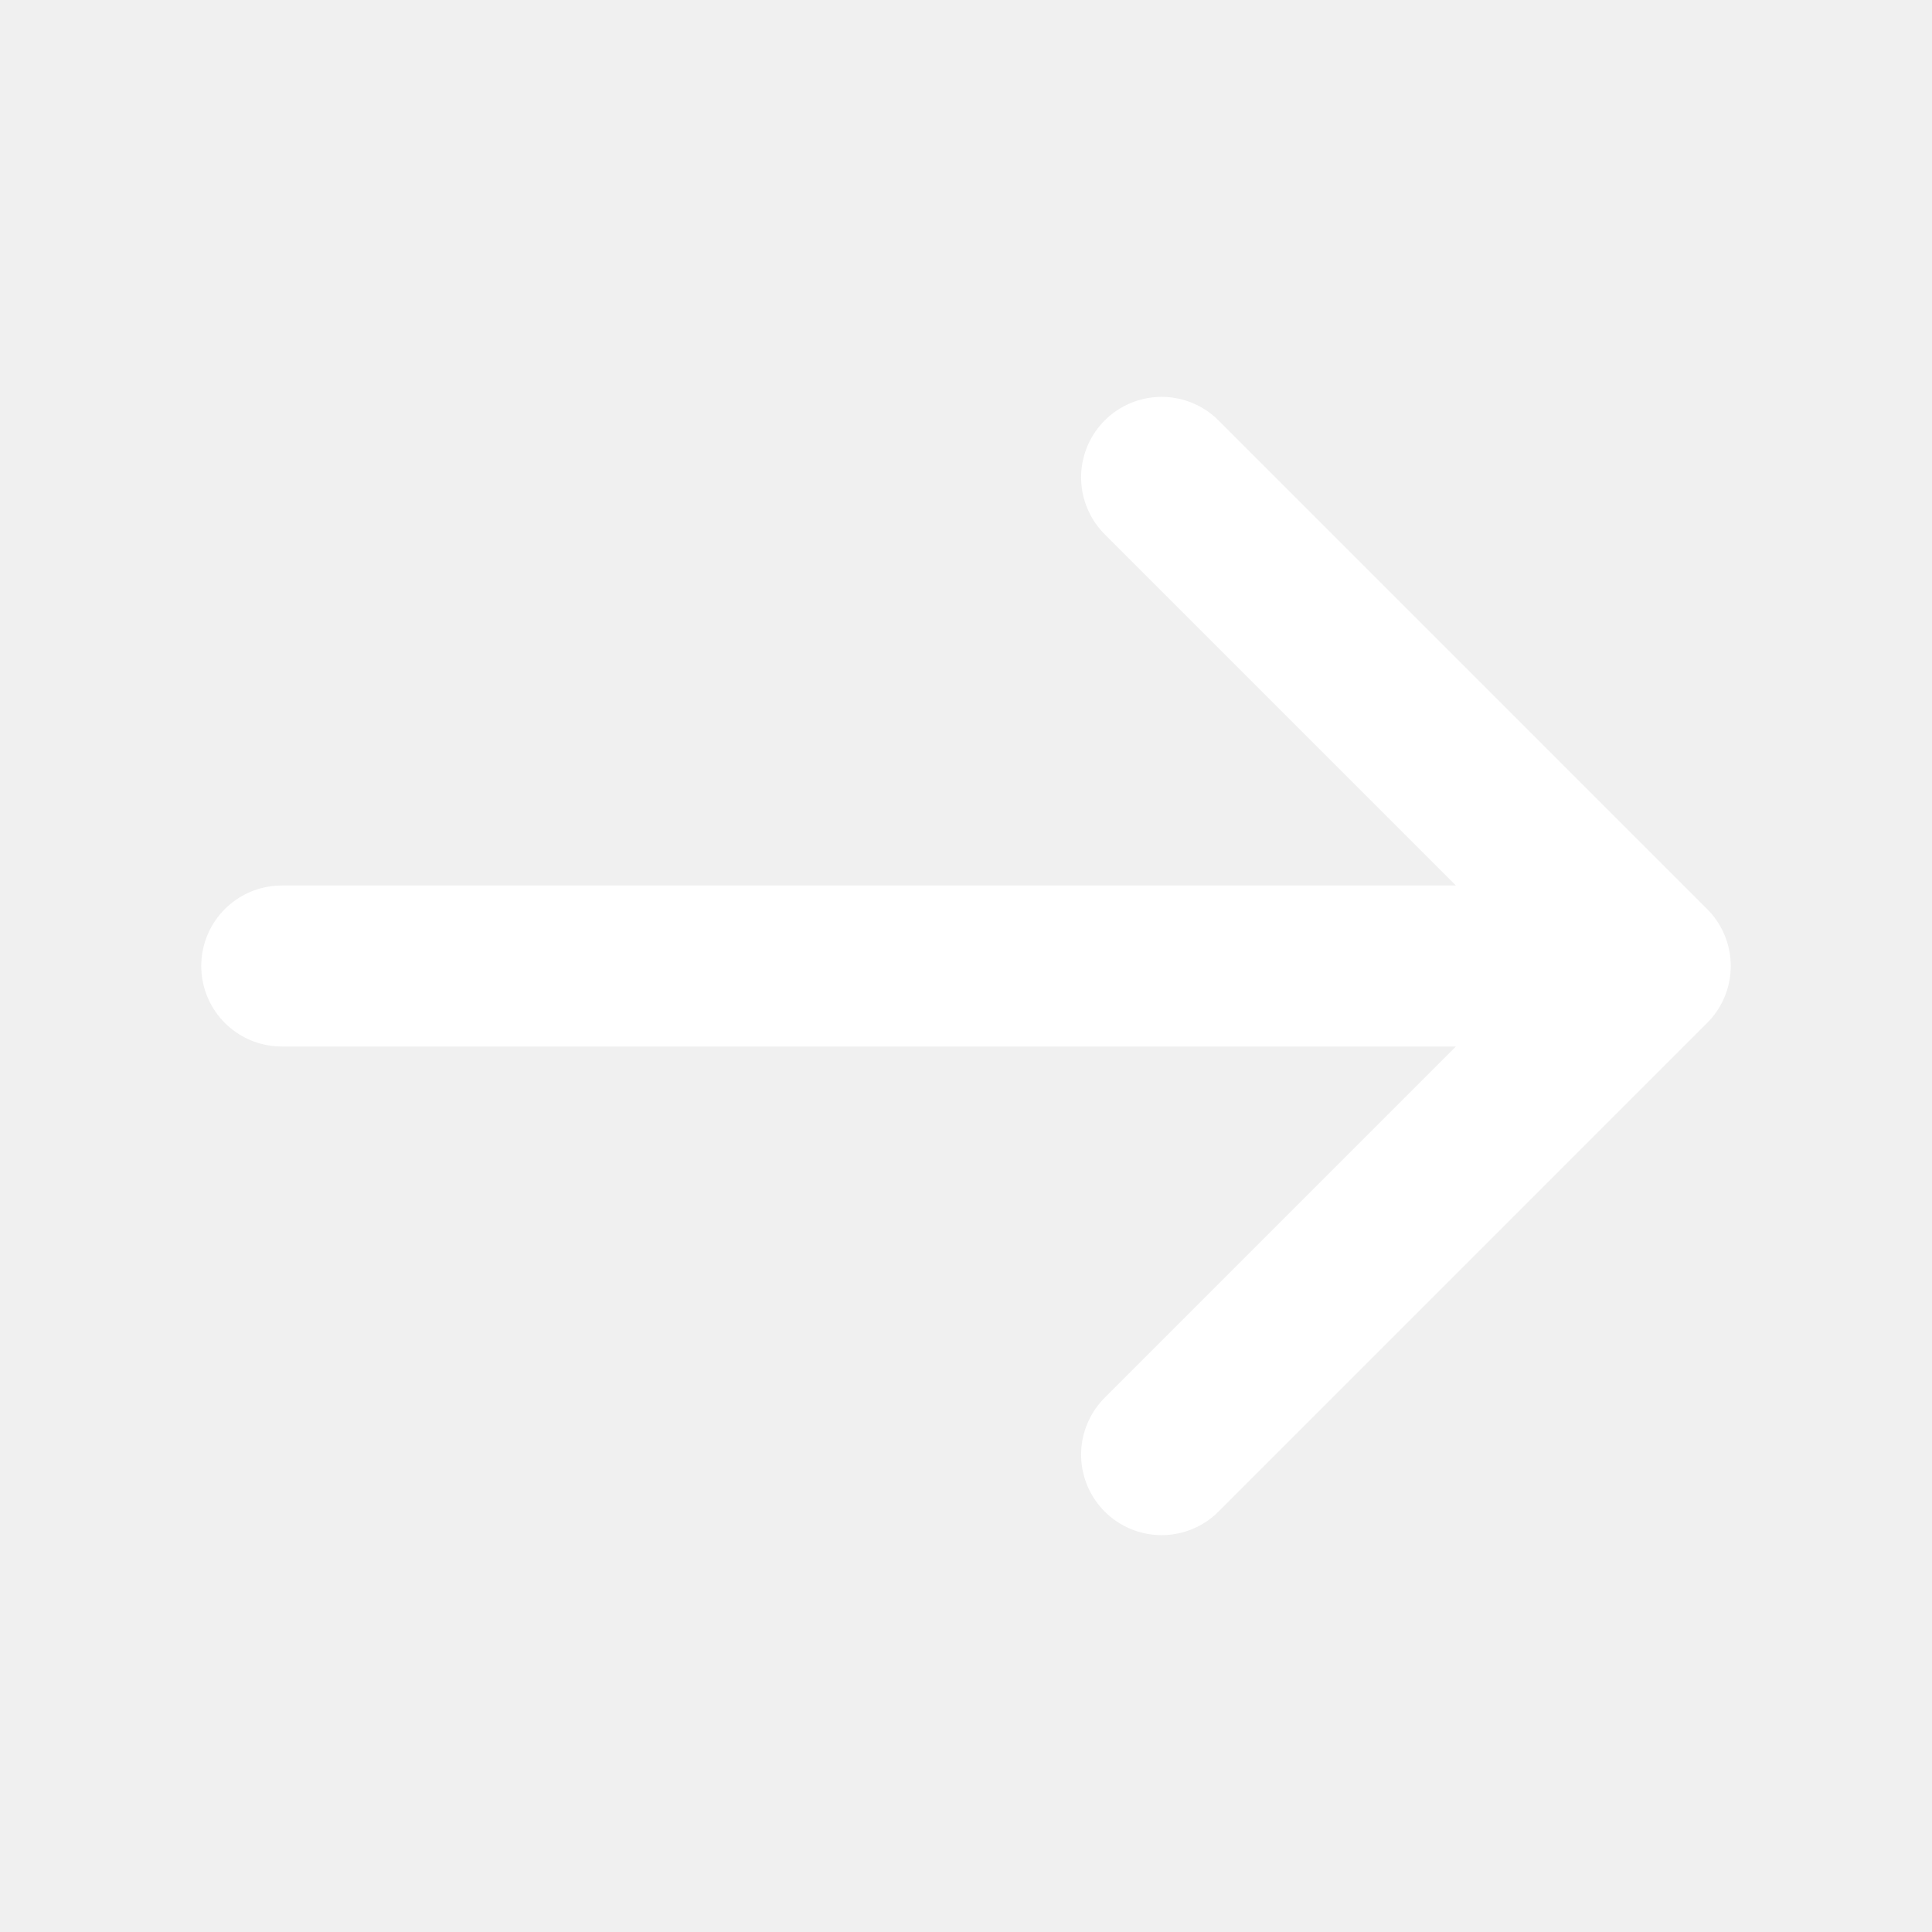
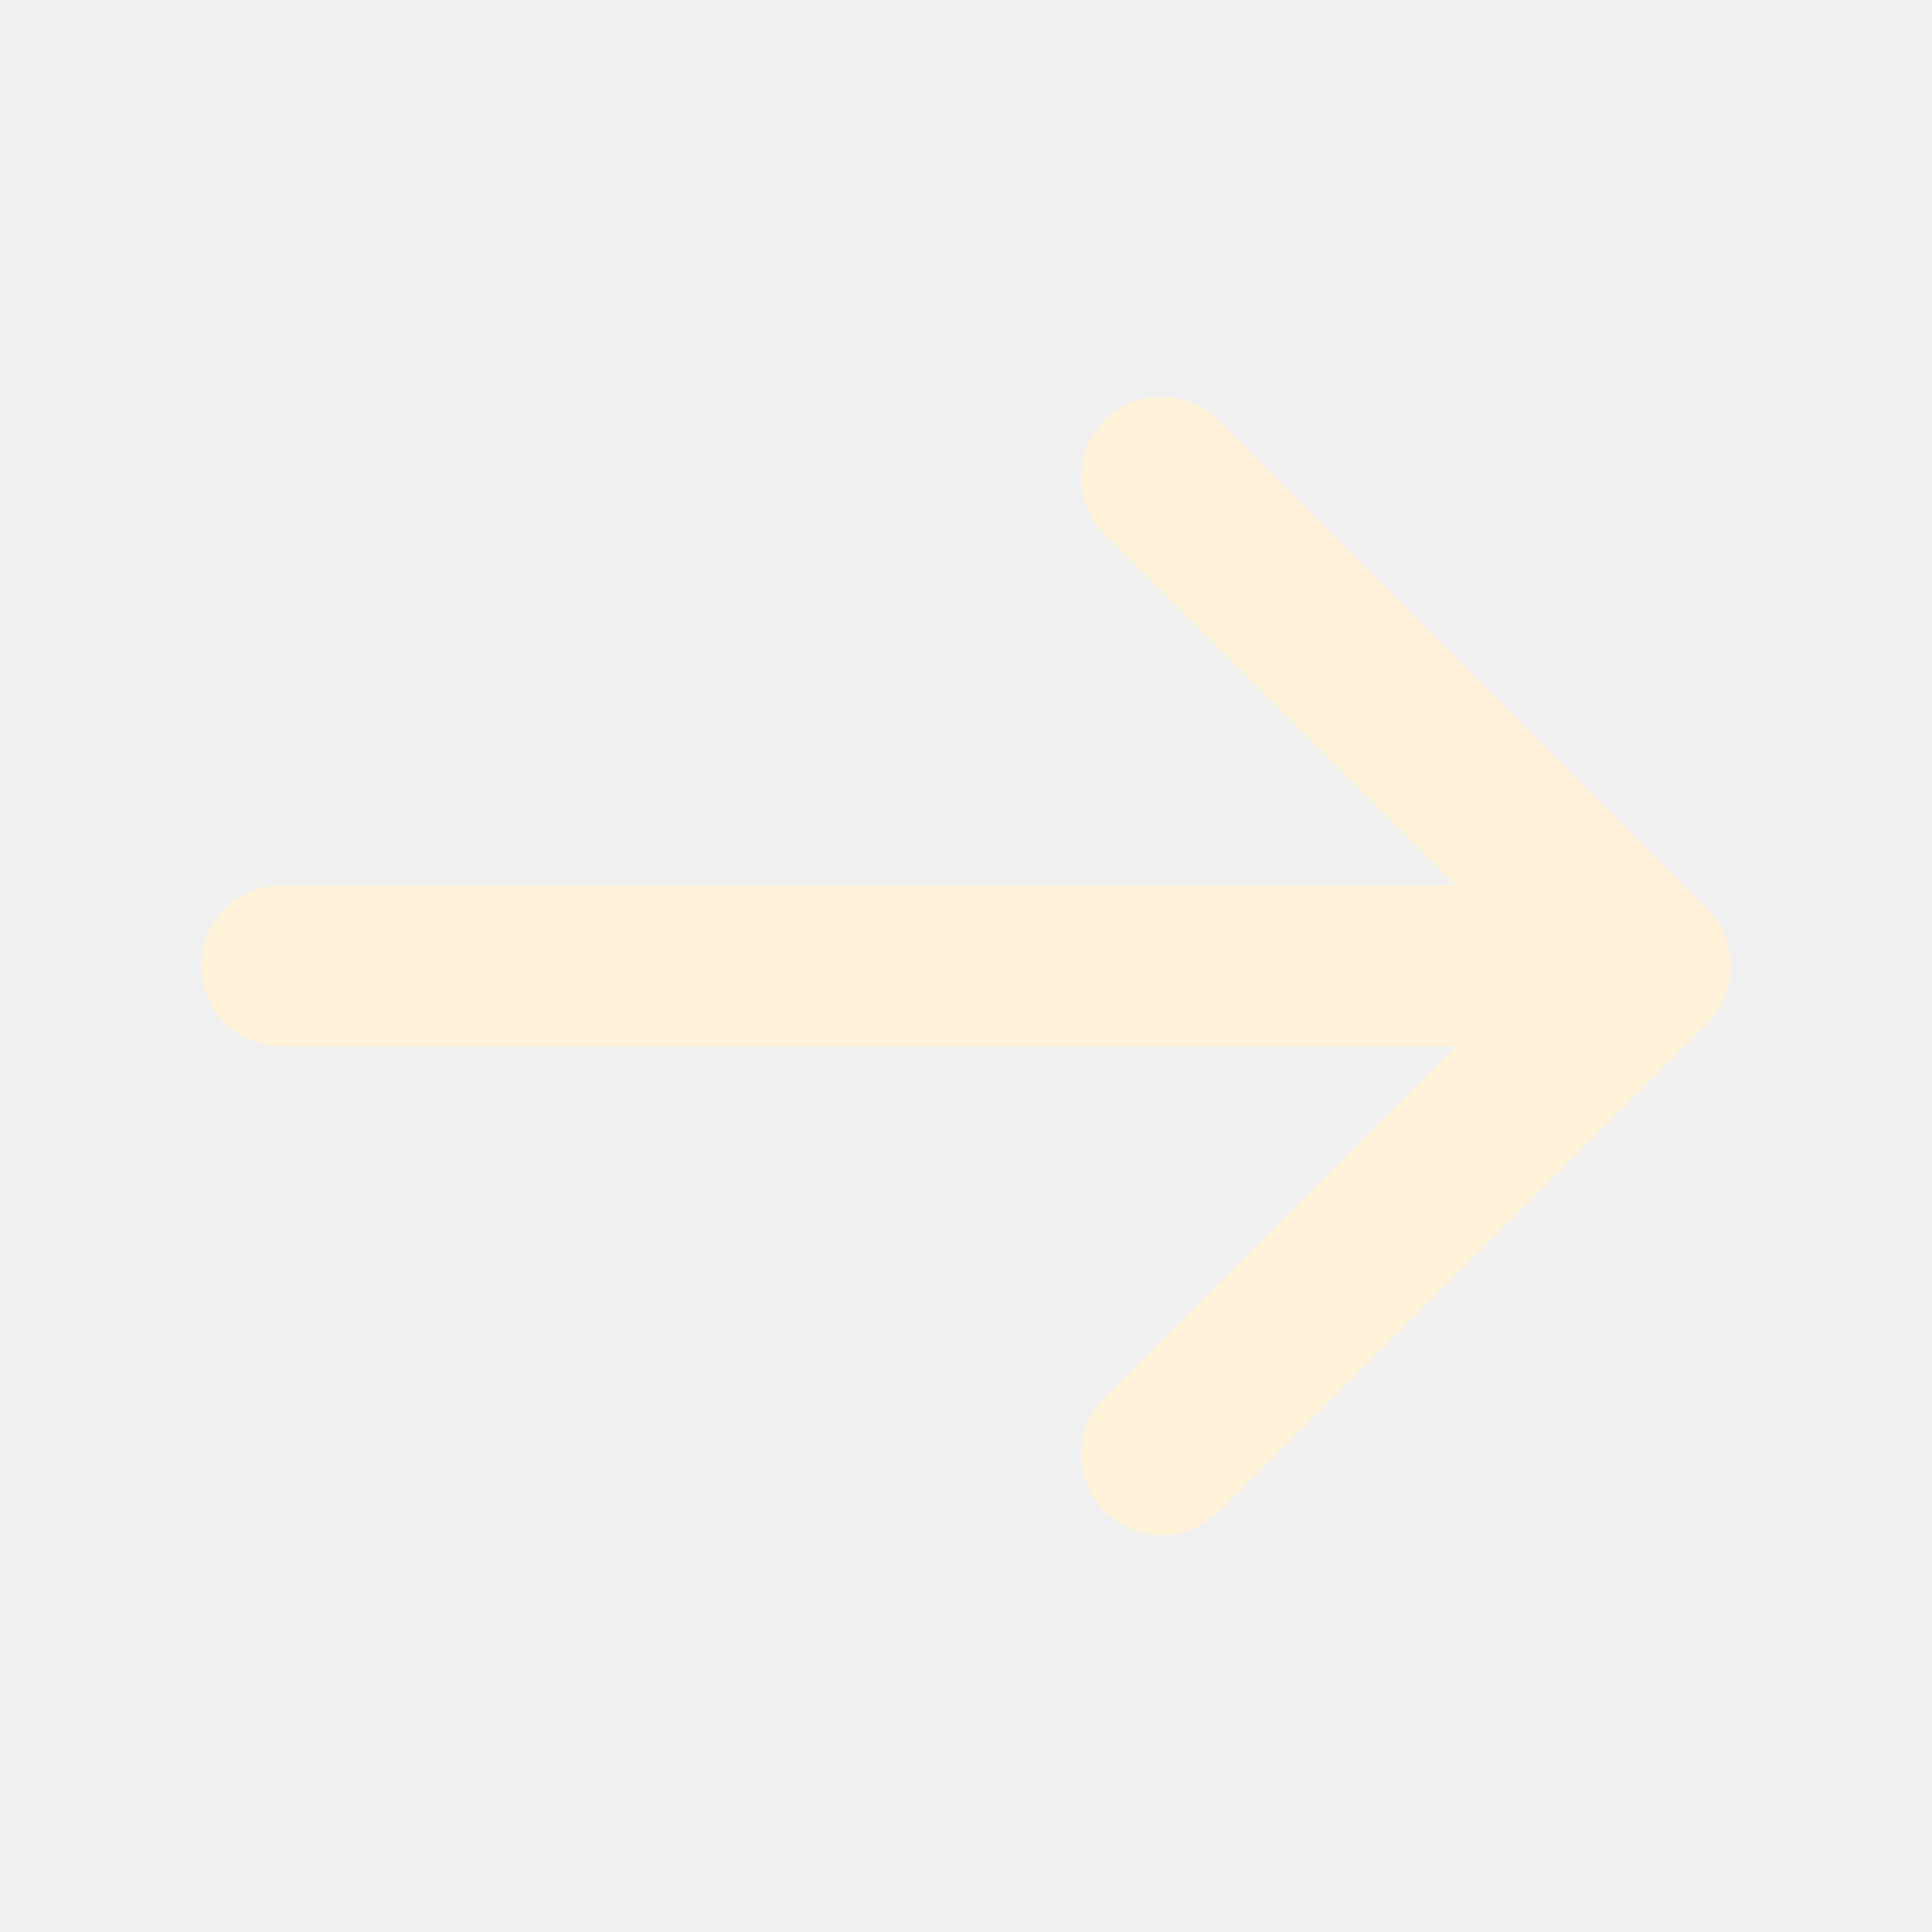
<svg xmlns="http://www.w3.org/2000/svg" width="24" height="24" viewBox="0 0 24 24" fill="none">
-   <path d="M14.43 5.93L20.5 12L14.43 18.07M3.5 12H20.33" stroke="white" stroke-width="2" stroke-miterlimit="10" stroke-linecap="round" stroke-linejoin="round" />
+   <path d="M14.43 5.93L20.5 12L14.43 18.07M3.5 12H20.33" stroke="#FFF2D8" stroke-width="2" stroke-miterlimit="10" stroke-linecap="round" stroke-linejoin="round" />
</svg>
